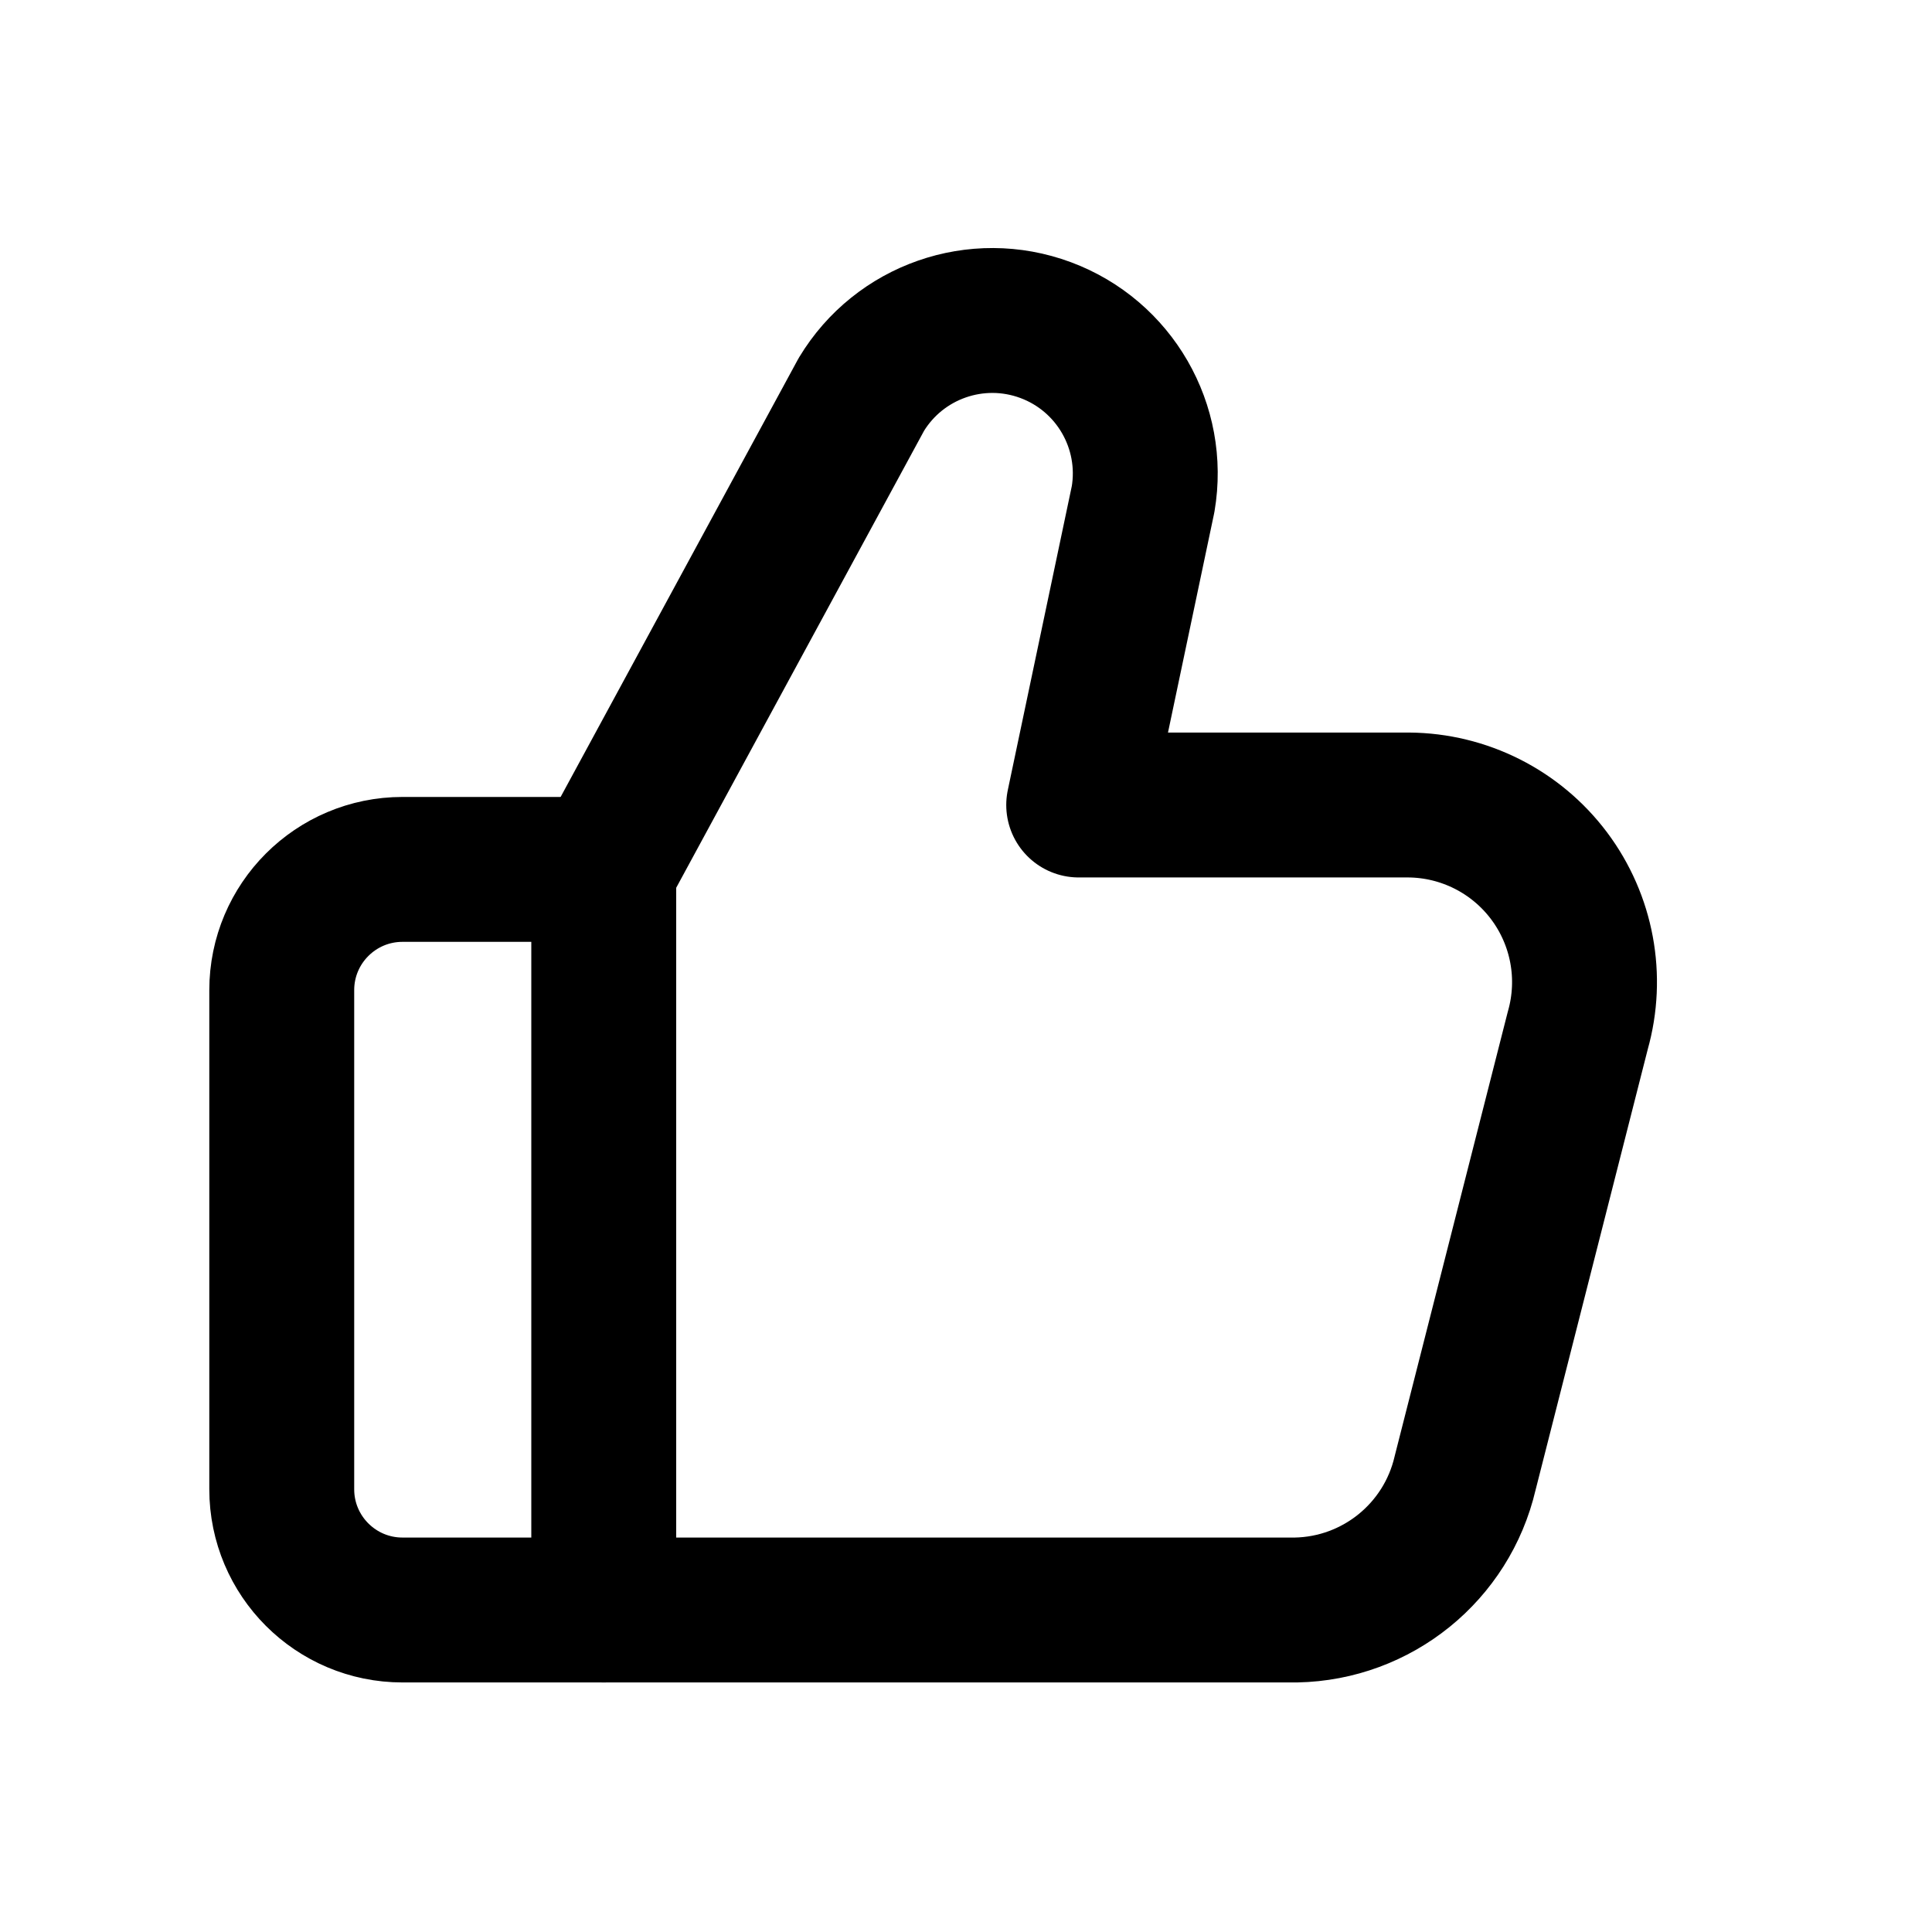
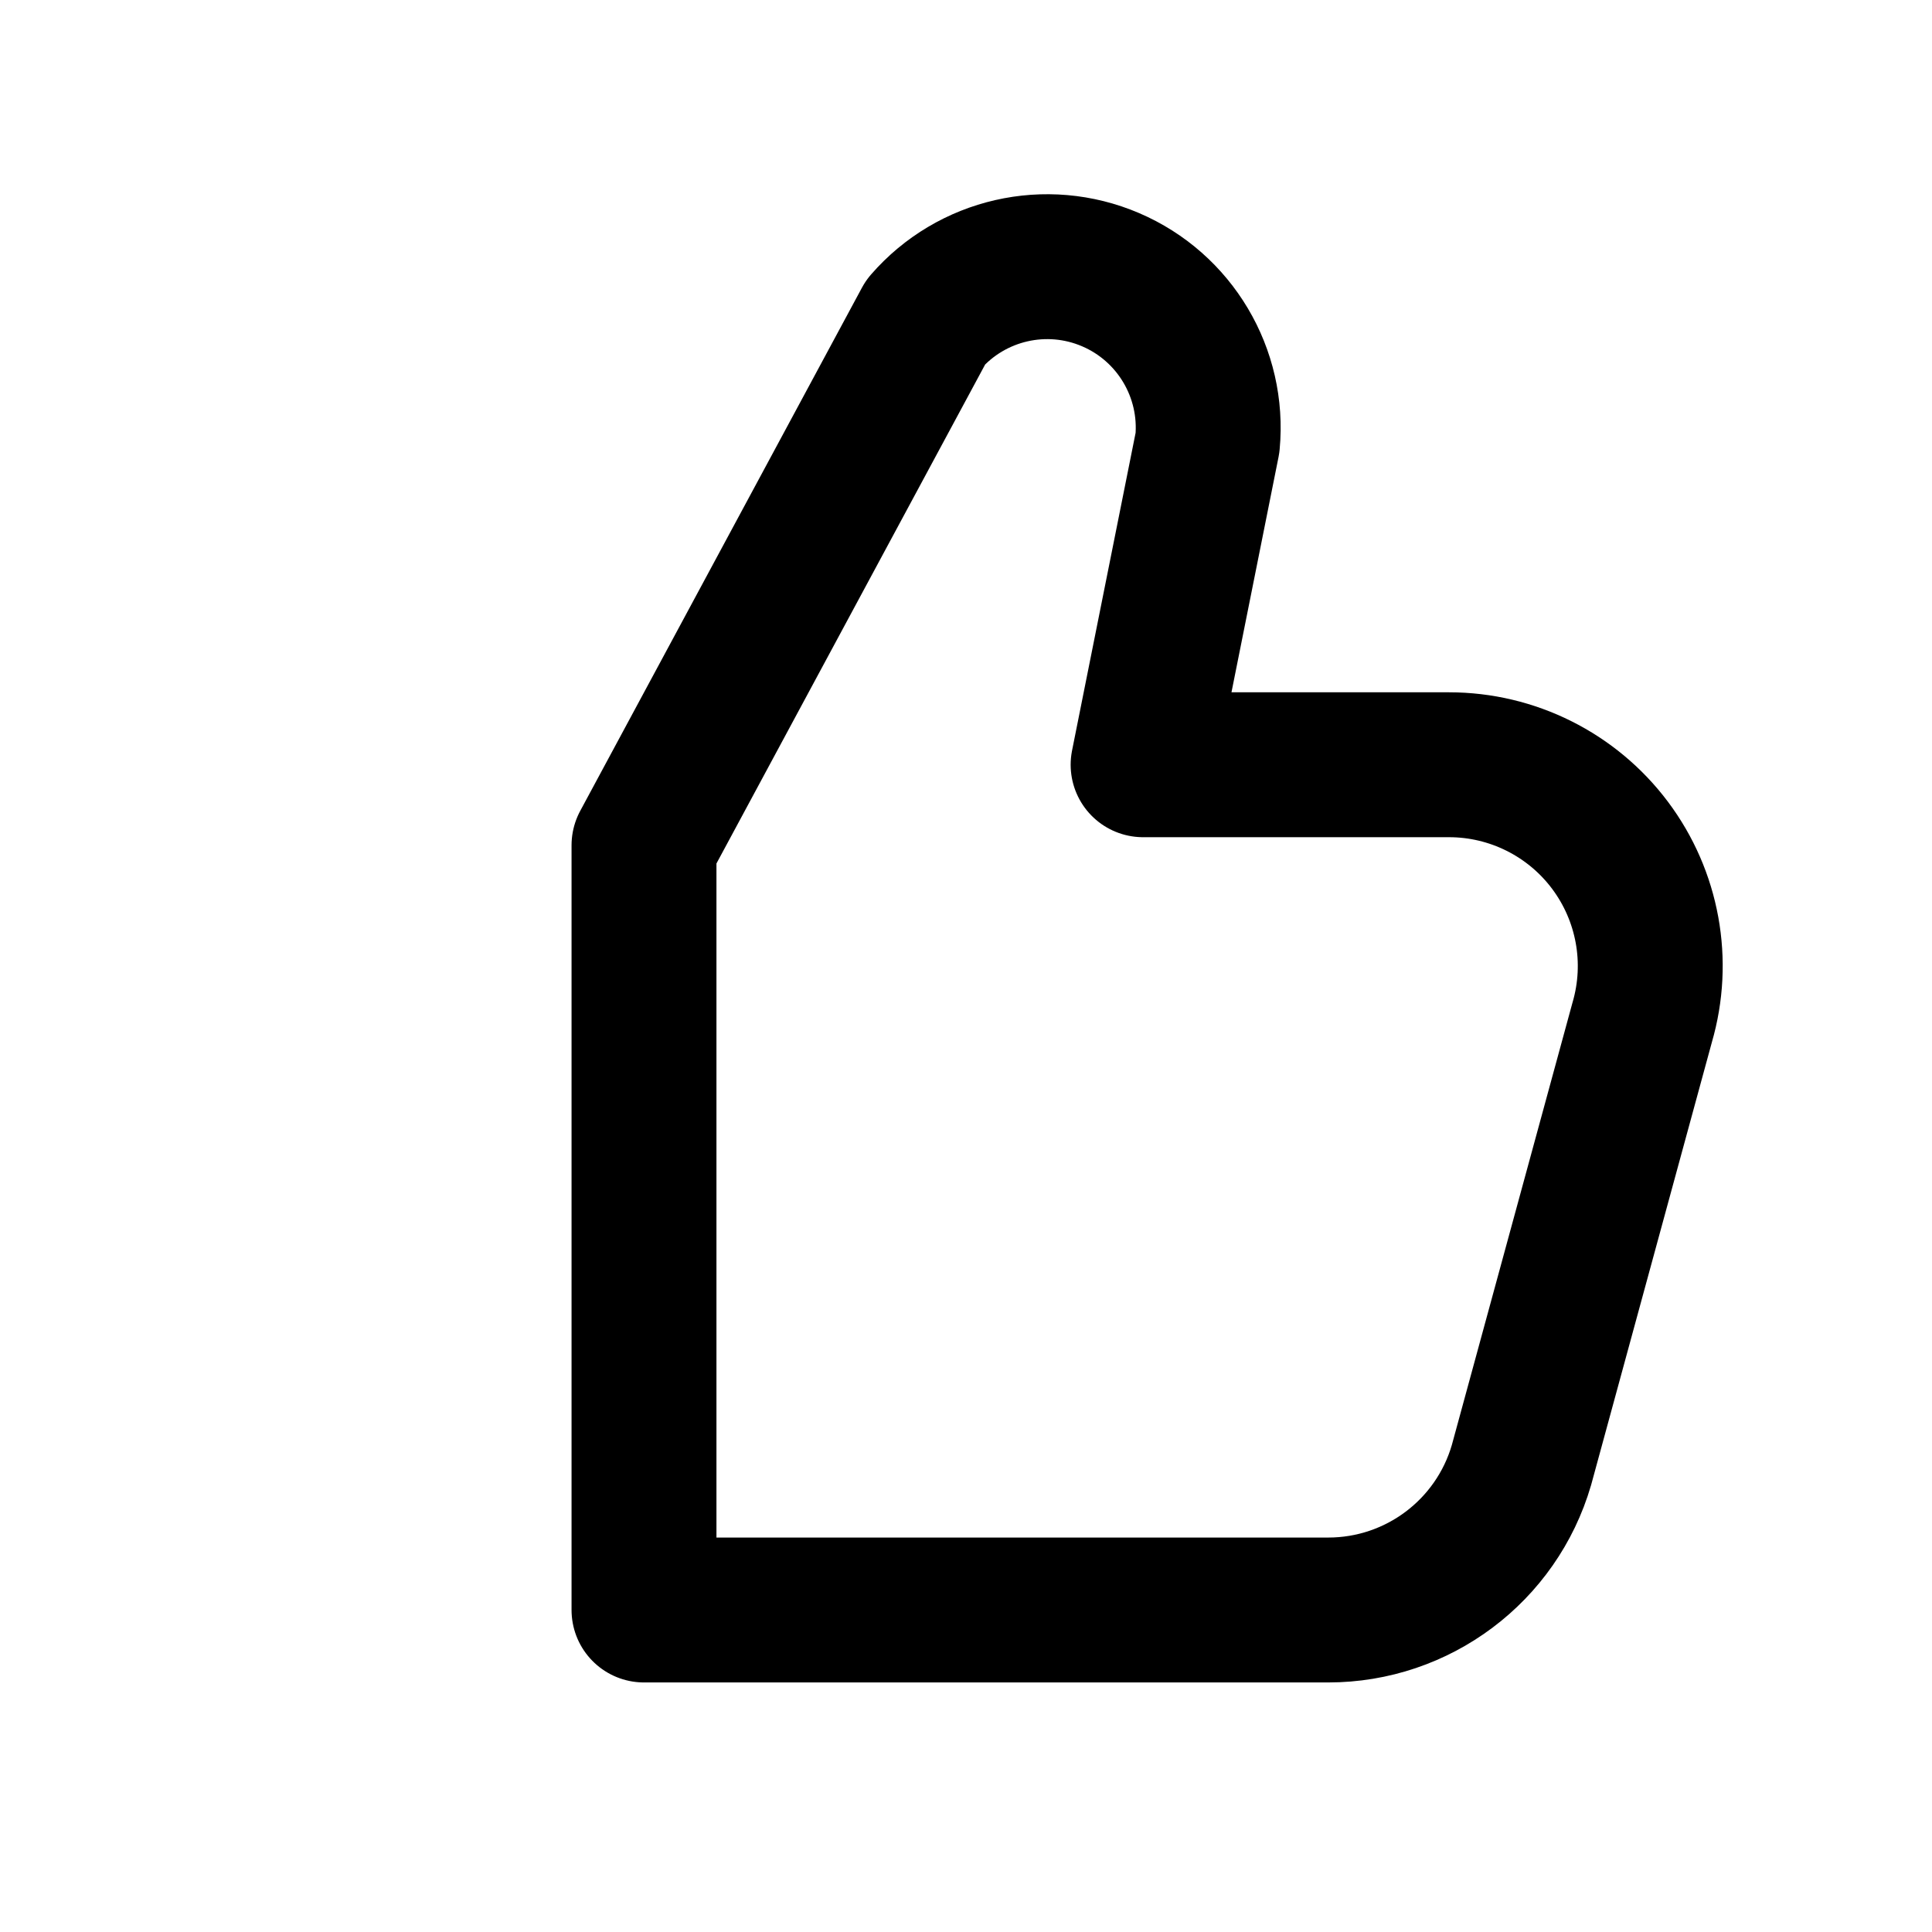
<svg xmlns="http://www.w3.org/2000/svg" viewBox="0 0 24 24" fill="none" stroke="#000" stroke-width="1.8" stroke-linecap="round" stroke-linejoin="round">
-   <path d="M7.500 10.800V20H5a1.500 1.500 0 0 1-1.500-1.500v-6.200A1.500 1.500 0 0 1 5 10.800z" />
-   <path d="M7.500 10.800l3.200-5.900a1.900 1.900 0 0 1 3.500 1.300l-.800 3.800h4.100a2.200 2.200 0 0 1 2.100 2.800l-1.400 5.500a2.200 2.200 0 0 1-2.100 1.700H7.500" />
+   <path d="M8 10.5 11.5 4a2 2 0 0 1 3.5 1.5l-.8 4H18a2.5 2.5 0 0 1 2.4 3.2l-1.5 5.5a2.5 2.5 0 0 1-2.4 1.8H8z" />
</svg>
